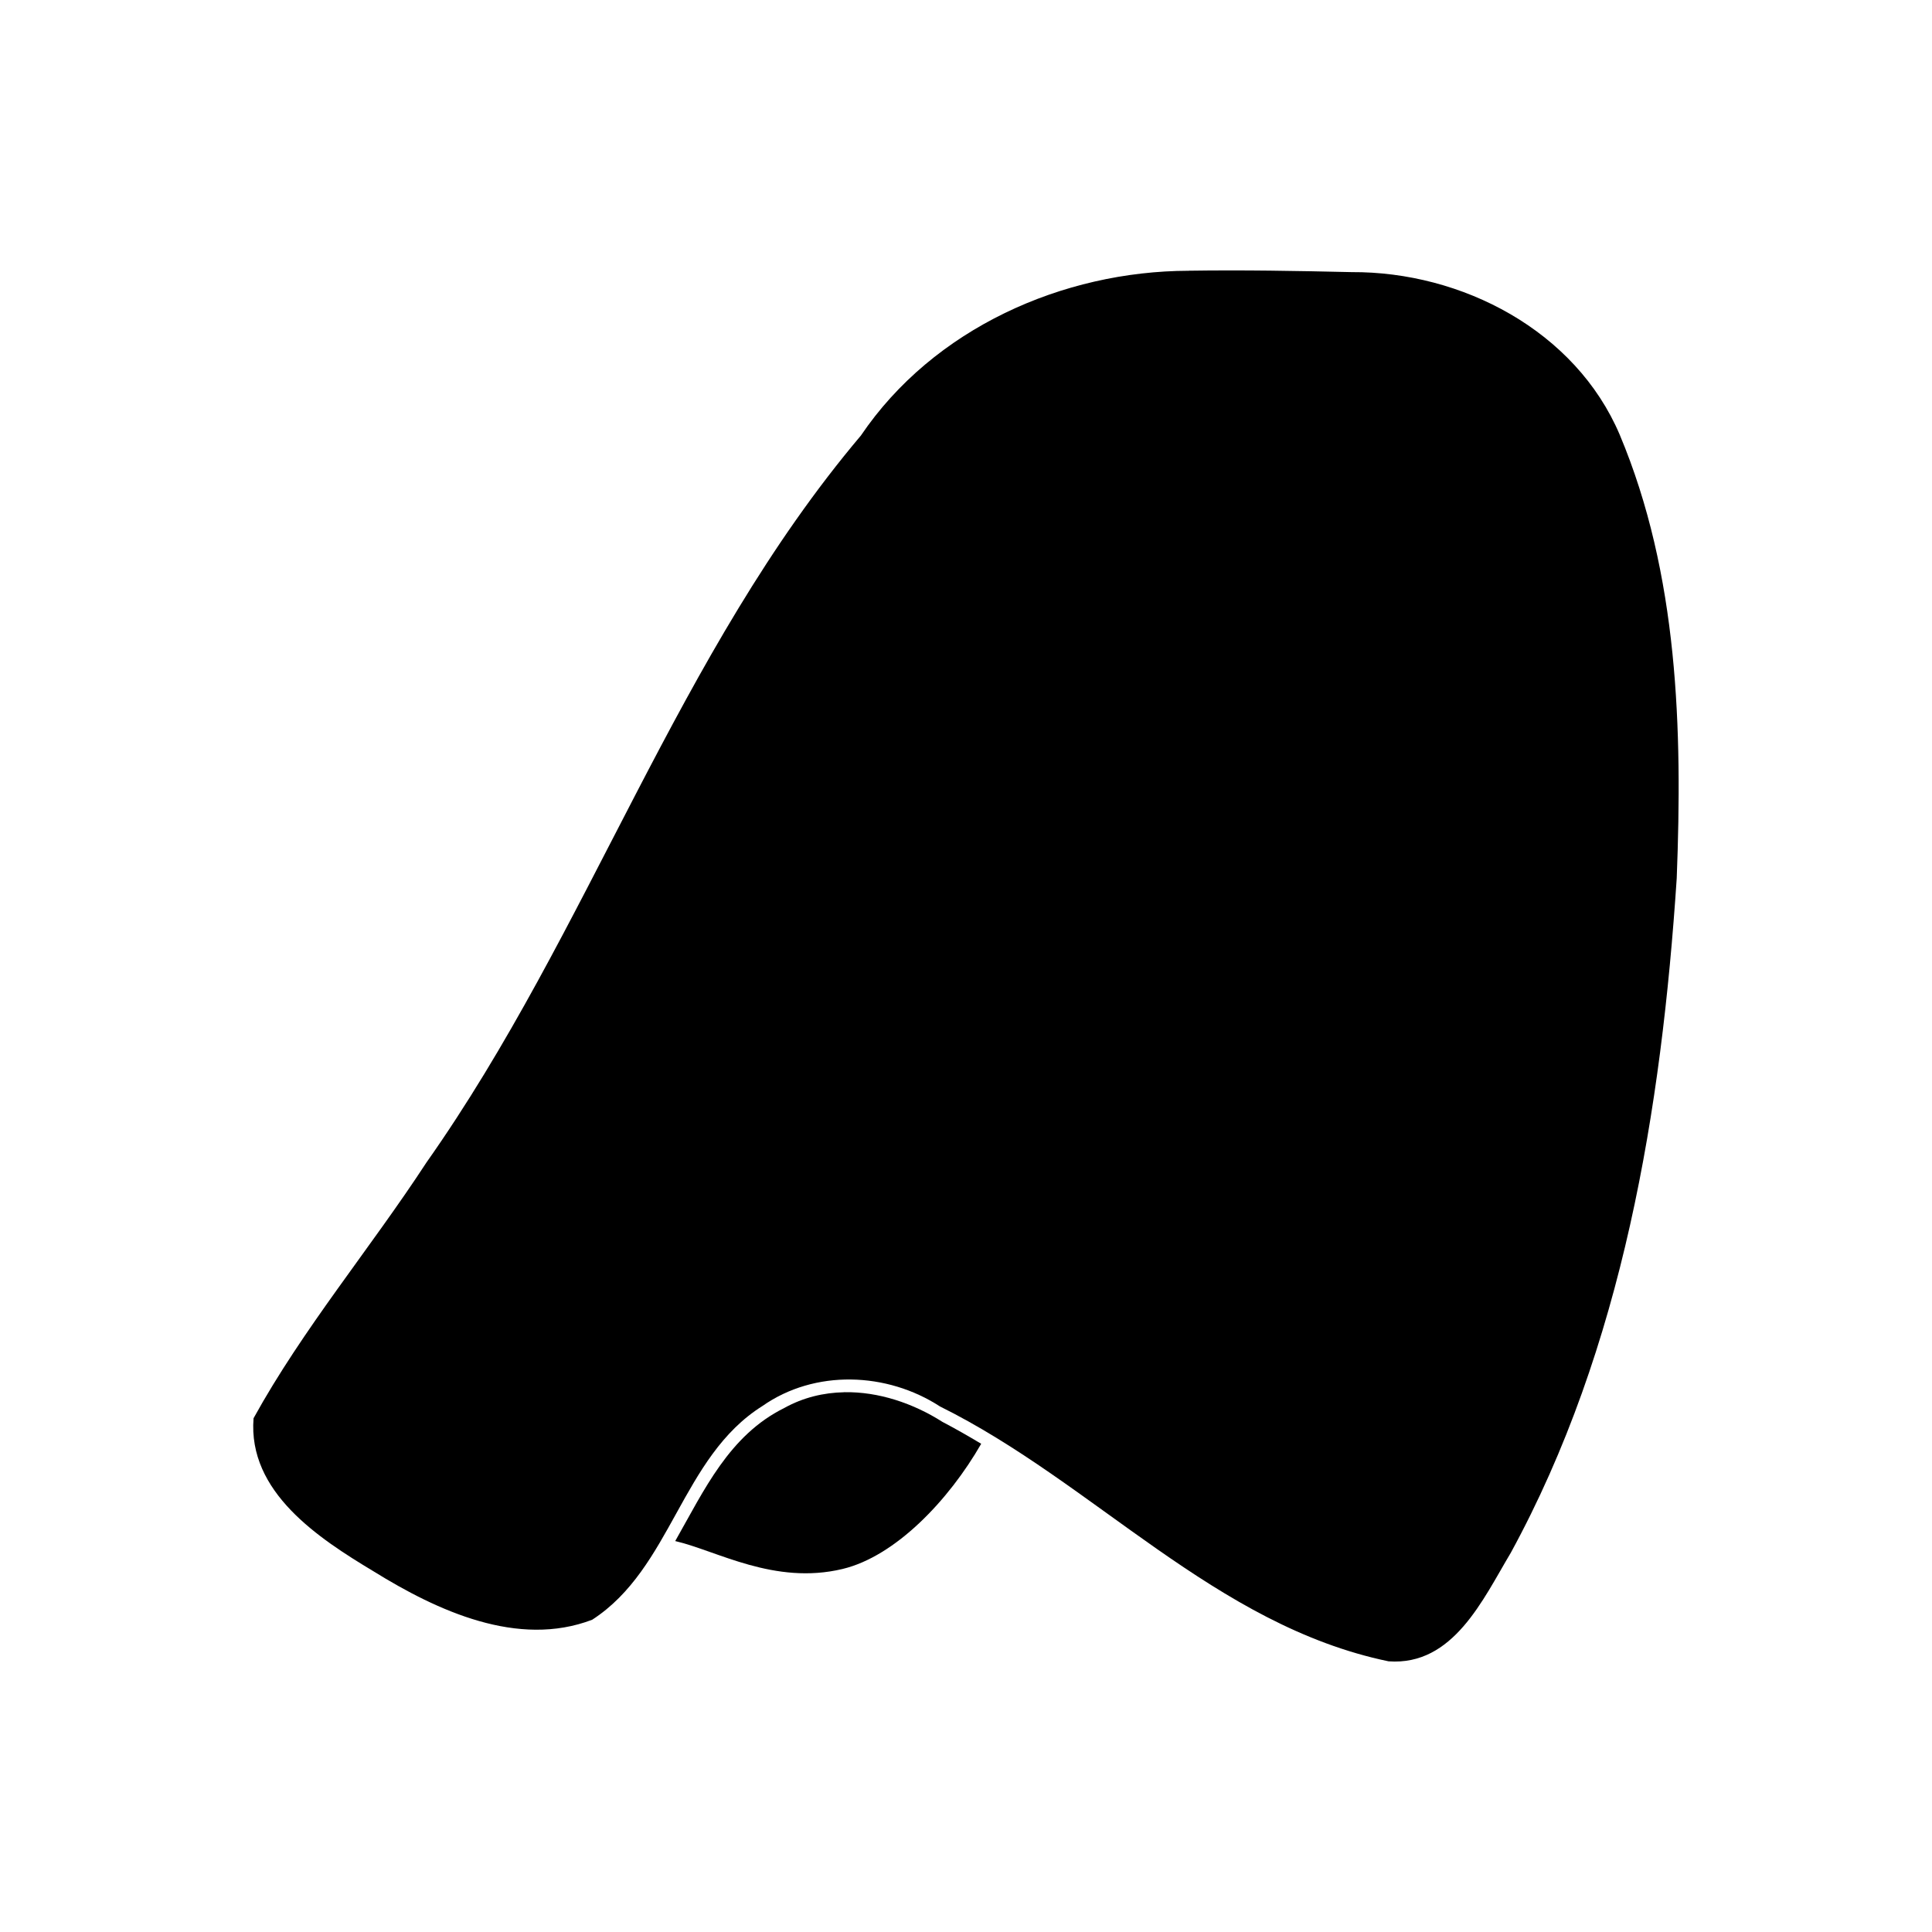
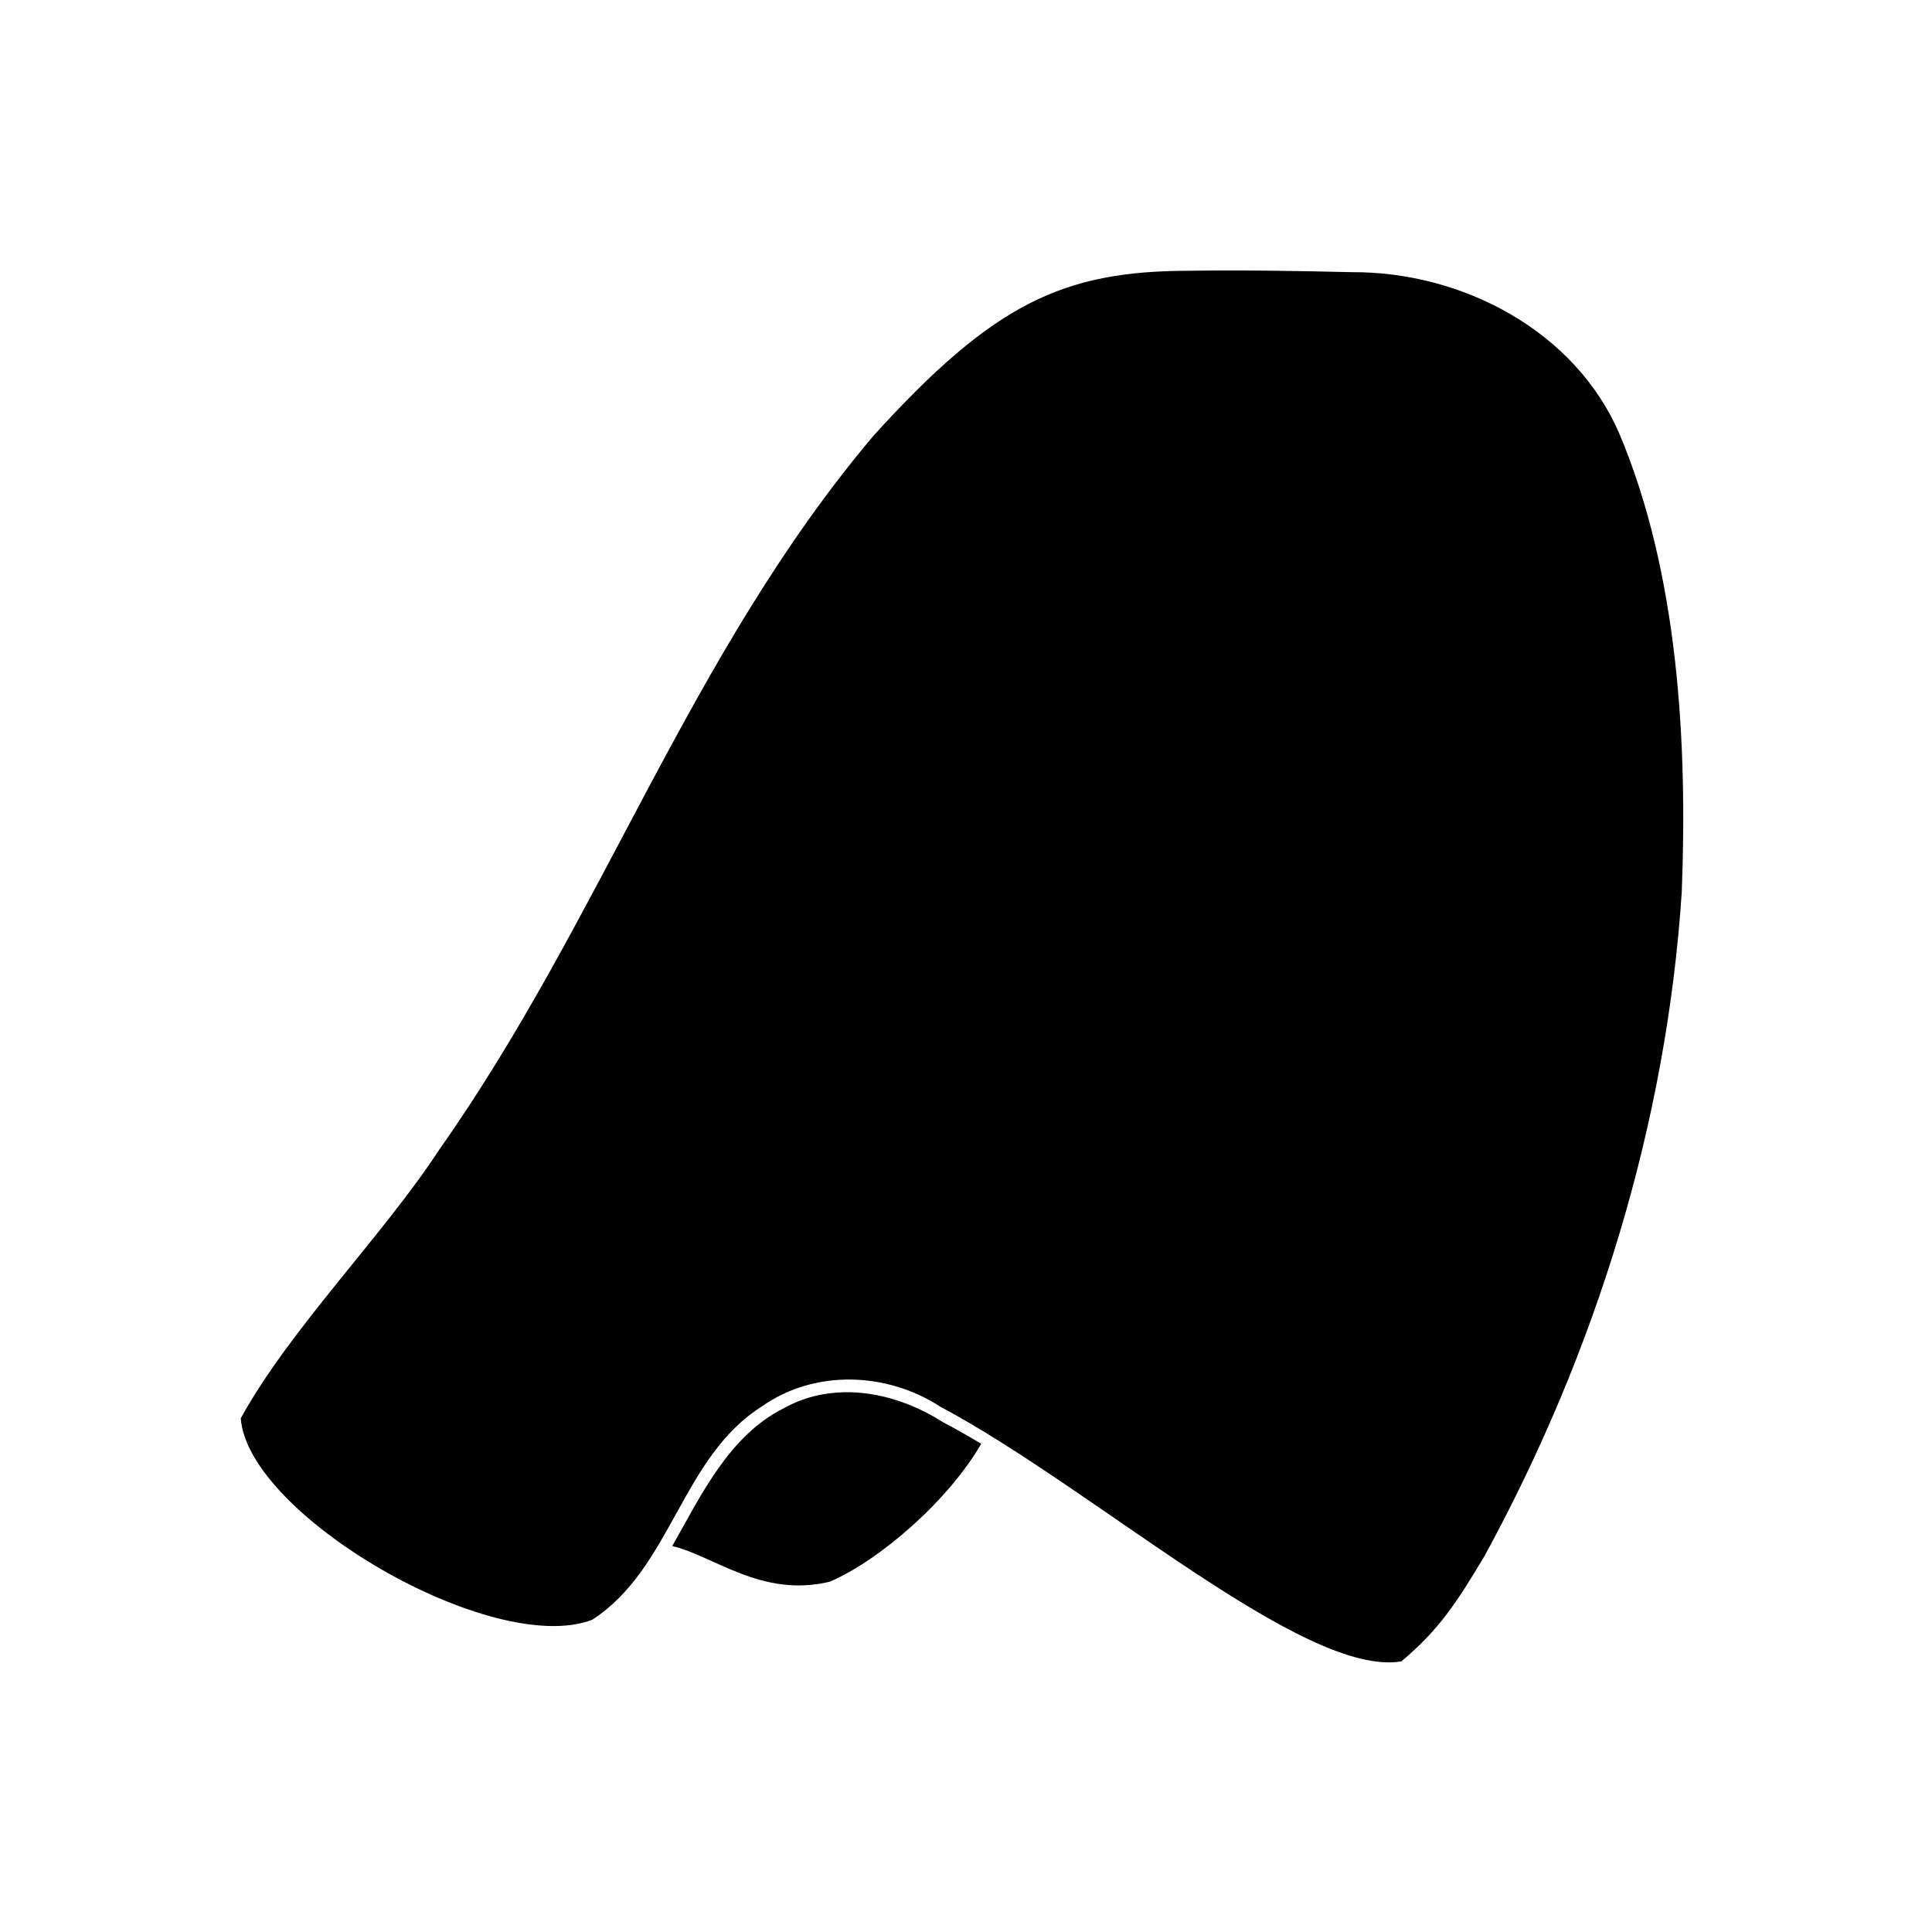
<svg xmlns="http://www.w3.org/2000/svg" width="4cm" height="4cm" viewBox="0 0 40 40" version="1.1" id="svg1">
  <defs id="defs1" />
  <g id="layer1" transform="translate(-46.12344,-3.707599)">
    <g id="g8" transform="translate(-1.853903,0.00651542)">
-       <path id="path4" style="fill:#000000;fill-opacity:1;fill-rule:nonzero;stroke:none;stroke-width:0.265;stroke-opacity:1" d="m 65.456,32.526 c -0.426,0.008 -0.849,0.108 -1.241,0.326 -1.142,0.566 -1.657,1.698 -2.258,2.755 0.863,0.2 2.053,0.916 3.464,0.578 1.098,-0.263 2.202,-1.426 2.871,-2.592 -0.264,-0.158 -0.53,-0.311 -0.802,-0.453 -0.604,-0.385 -1.324,-0.628 -2.034,-0.615 z" />
-       <path id="path2" style="display:inline;fill:#000000;fill-opacity:1;stroke:none;stroke-width:0.265;stroke-opacity:1" d="m 72.588,9.307 c -2.607,0.006 -5.285,1.192 -6.787,3.412 -3.81,4.509 -5.614,10.256 -8.995,15.051 -1.162,1.779 -2.558,3.442 -3.579,5.294 -0.123,1.53 1.352,2.489 2.483,3.169 1.325,0.821 2.991,1.59 4.528,1.003 1.646,-1.065 1.845,-3.371 3.523,-4.424 1.089,-0.764 2.581,-0.705 3.679,0.009 3.195,1.582 5.691,4.53 9.286,5.276 1.34,0.097 1.954,-1.284 2.53,-2.246 2.321,-4.252 3.12,-9.188 3.436,-13.965 0.12,-3.09 0.035,-6.29 -1.18,-9.184 -0.917,-2.157 -3.27,-3.38 -5.551,-3.367 -1.125,-0.026 -2.25,-0.046 -3.375,-0.029 z" />
+       <path id="path4" style="fill:#000000;fill-opacity:1;fill-rule:nonzero;stroke:none;stroke-width:0.265;stroke-opacity:1" d="m 65.456,32.526 c -0.426,0.008 -0.849,0.108 -1.241,0.326 -1.142,0.566 -1.719,1.802 -2.32,2.859 0.863,0.2 1.85,1.076 3.261,0.738 1.038,-0.444 2.467,-1.691 3.136,-2.856 -0.264,-0.158 -0.53,-0.311 -0.802,-0.453 -0.604,-0.385 -1.324,-0.628 -2.034,-0.615 z" />
+       <path id="path2" style="display:inline;fill:#000000;fill-opacity:1;stroke:none;stroke-width:0.265;stroke-opacity:1" d="m 72.588,9.307 c -2.607,0.006 -4.036,0.673 -6.523,3.412 -3.81,4.509 -5.614,9.991 -8.995,14.787 -1.162,1.779 -3.088,3.706 -4.108,5.559 0.144,2.01 5.222,4.957 7.276,4.172 1.646,-1.065 1.845,-3.371 3.523,-4.424 1.089,-0.764 2.581,-0.705 3.679,0.009 3.168,1.682 7.543,5.618 9.551,5.276 0.783,-0.657 1.142,-1.213 1.718,-2.175 2.321,-4.252 3.771,-8.966 4.087,-13.744 0.12,-3.09 -0.068,-6.582 -1.282,-9.476 -0.917,-2.157 -3.27,-3.38 -5.551,-3.367 -1.125,-0.026 -2.25,-0.046 -3.375,-0.029 z" />
    </g>
  </g>
</svg>
